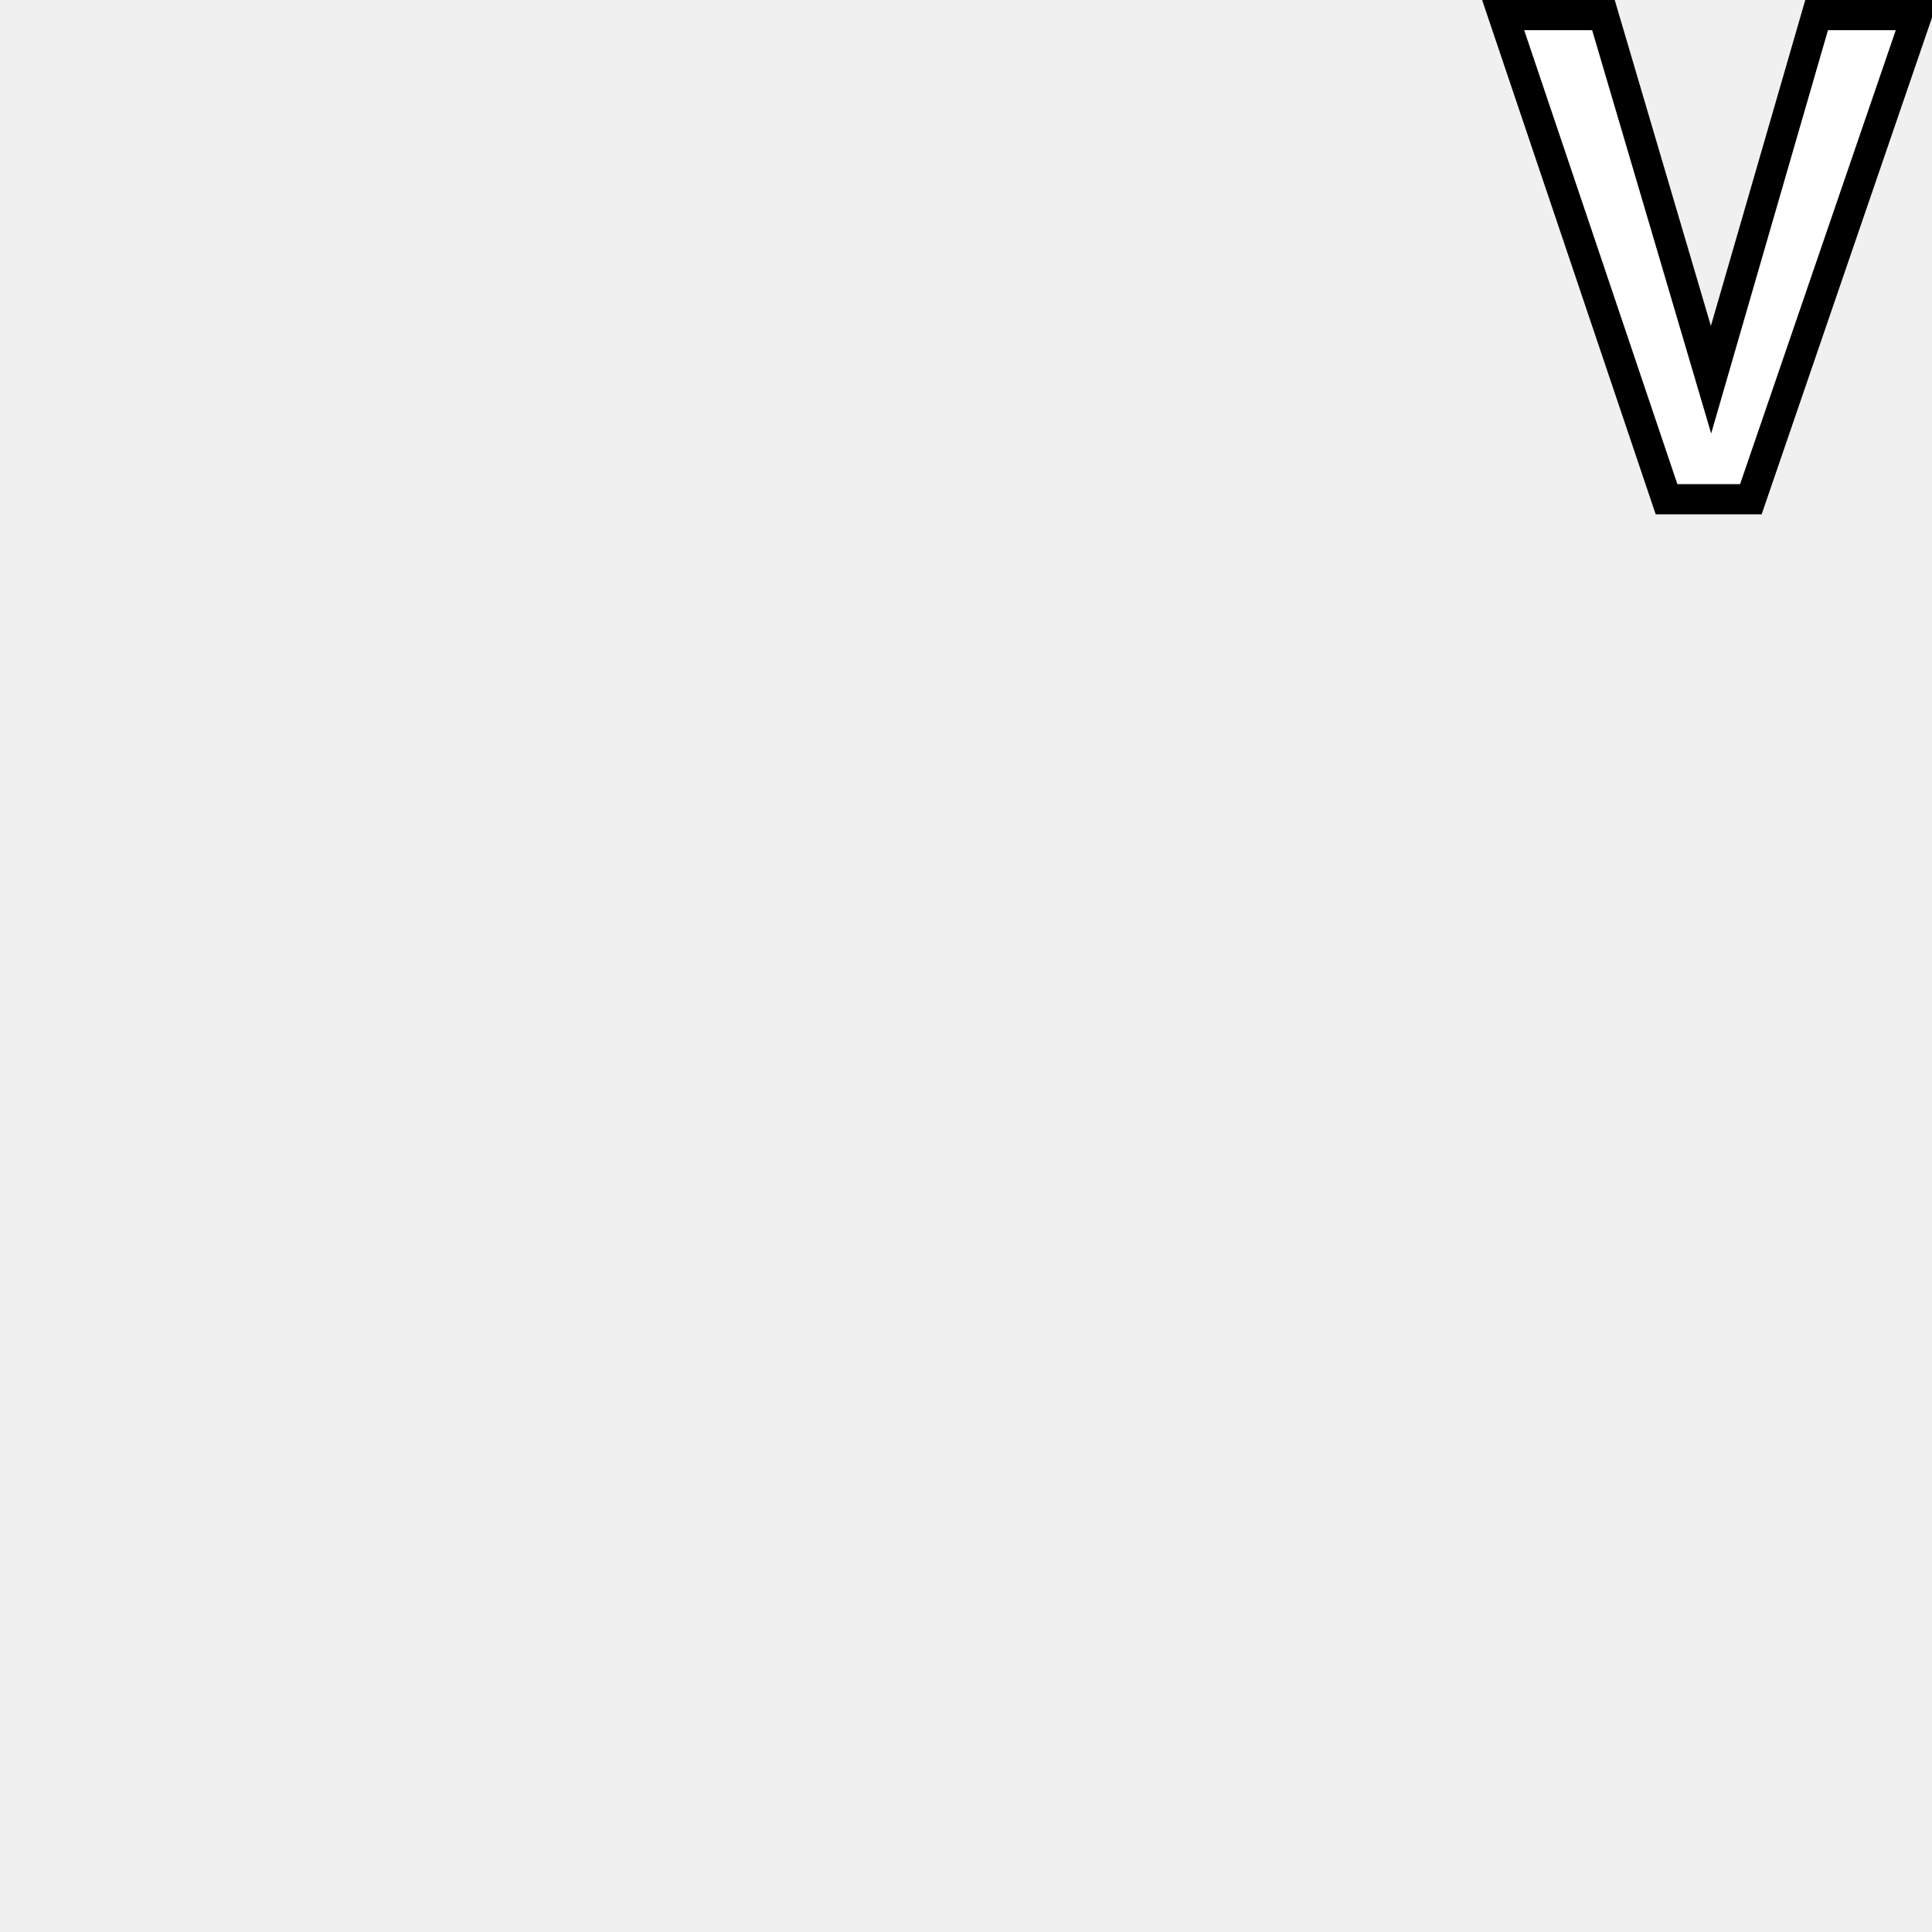
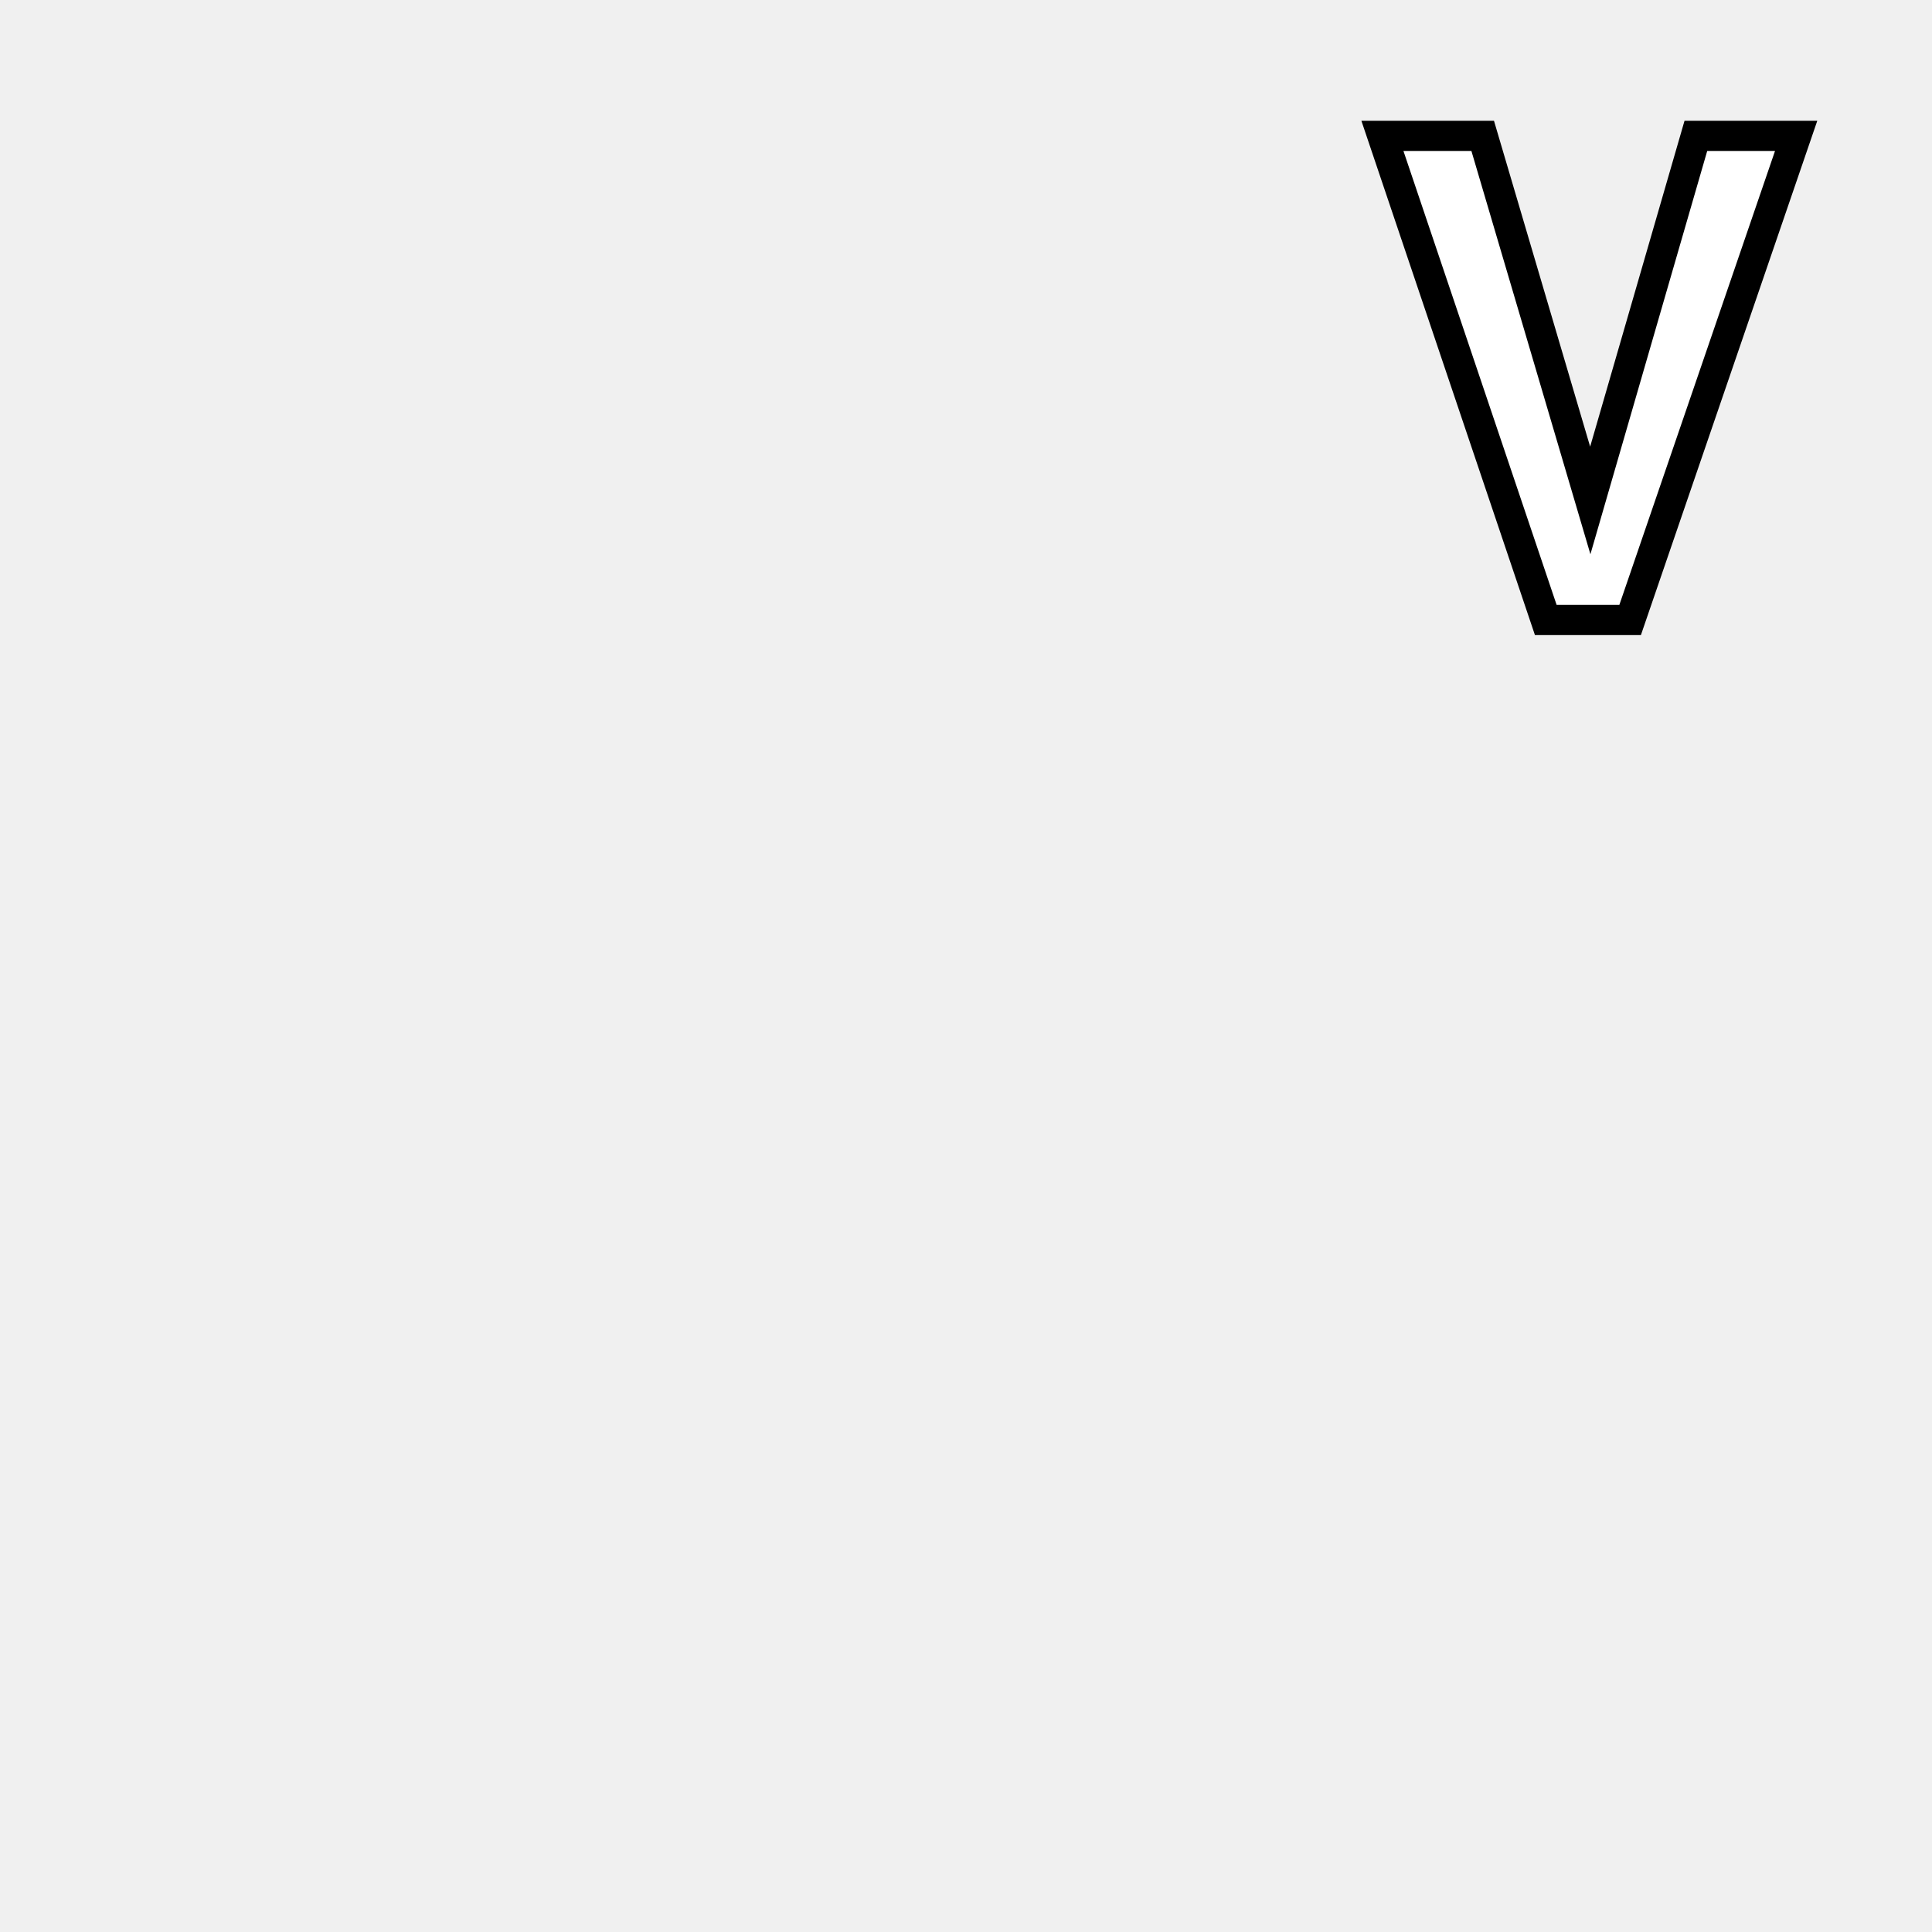
<svg xmlns="http://www.w3.org/2000/svg" width="64" height="64" preserveAspectRatio="xMaxYMin" version="1.1" viewBox="0 0 64 64" id="svg1">
  <defs id="defs1" />
-   <path d="m 58,16.538 5.5,-16.038 h -3.322 l -3.498,12.078 -3.564,-12.078 h -3.322 l 5.412,16.038 z" id="val" style="font-weight:bold;font-size:22px;font-family:'Nimbus Sans';text-anchor:end;fill:#ffffff;stroke:#000000" aria-label="V" />
+   <path d="m 54,20.538 5.5,-16.038 h -3.322 l -3.498,12.078 -3.564,-12.078 h -3.322 l 5.412,16.038 z" id="val" style="font-weight:bold;font-size:22px;font-family:'Nimbus Sans';text-anchor:end;fill:#ffffff;stroke:#000000" aria-label="V" />
</svg>
